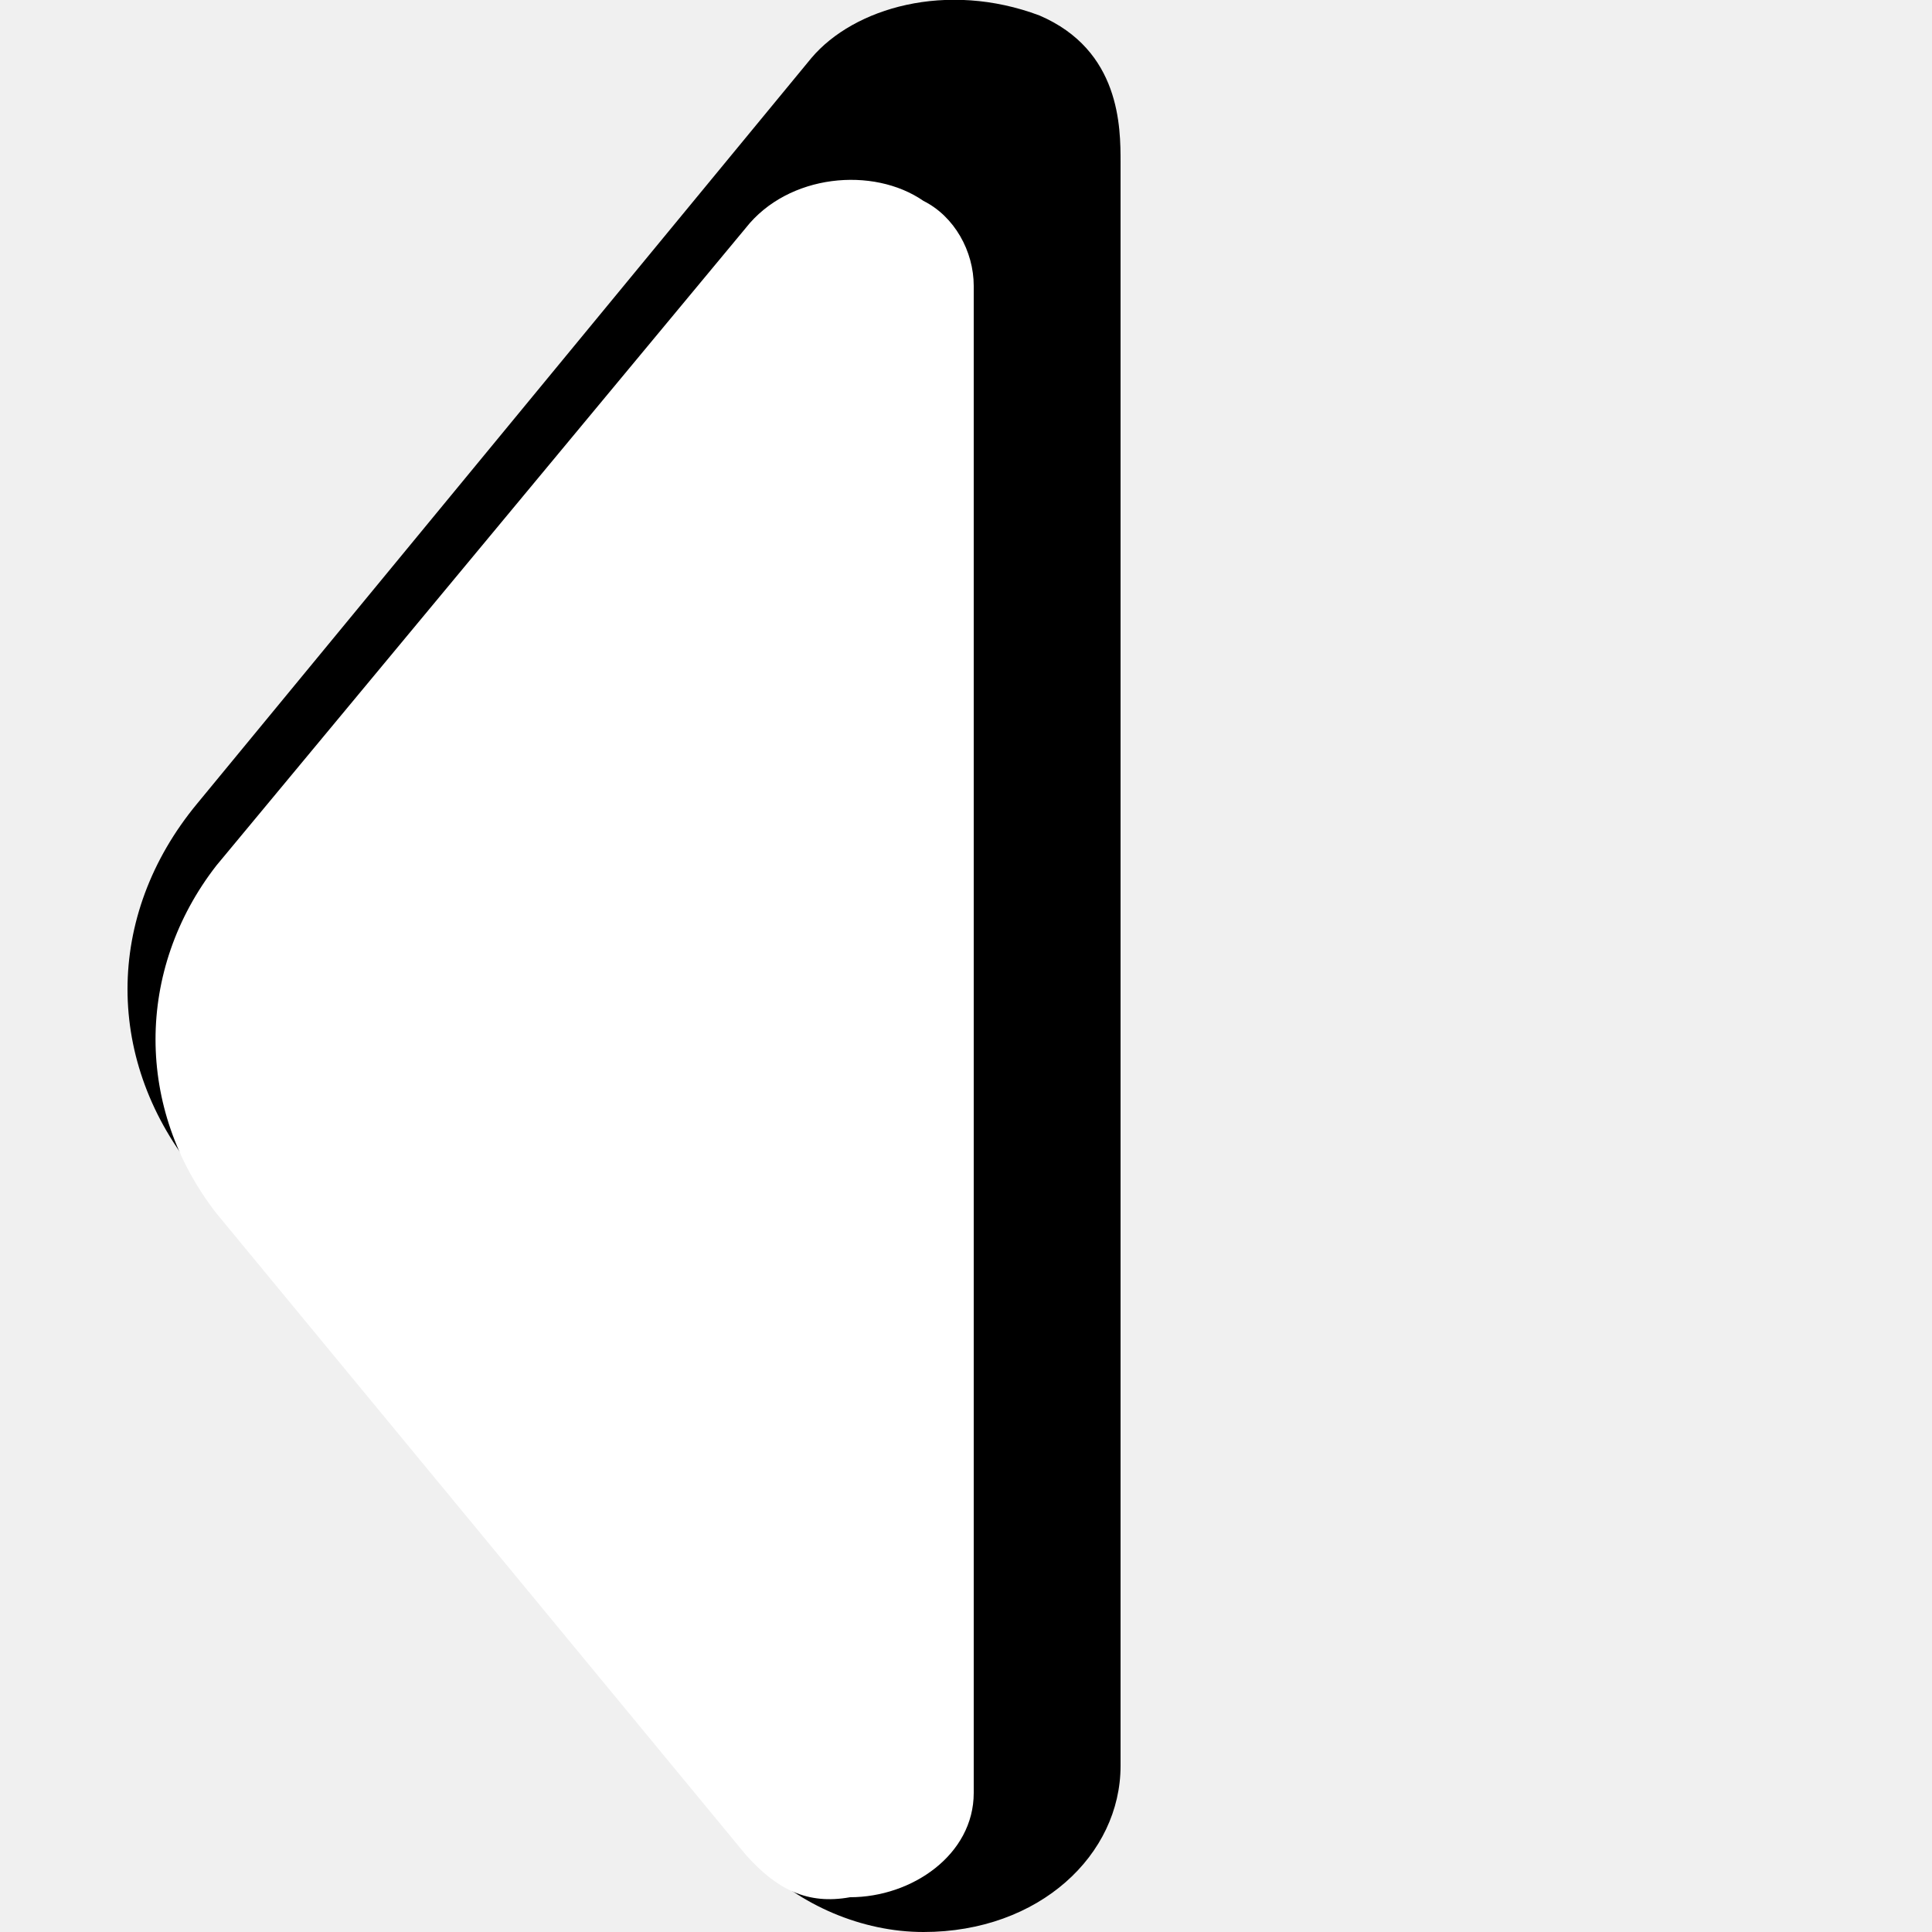
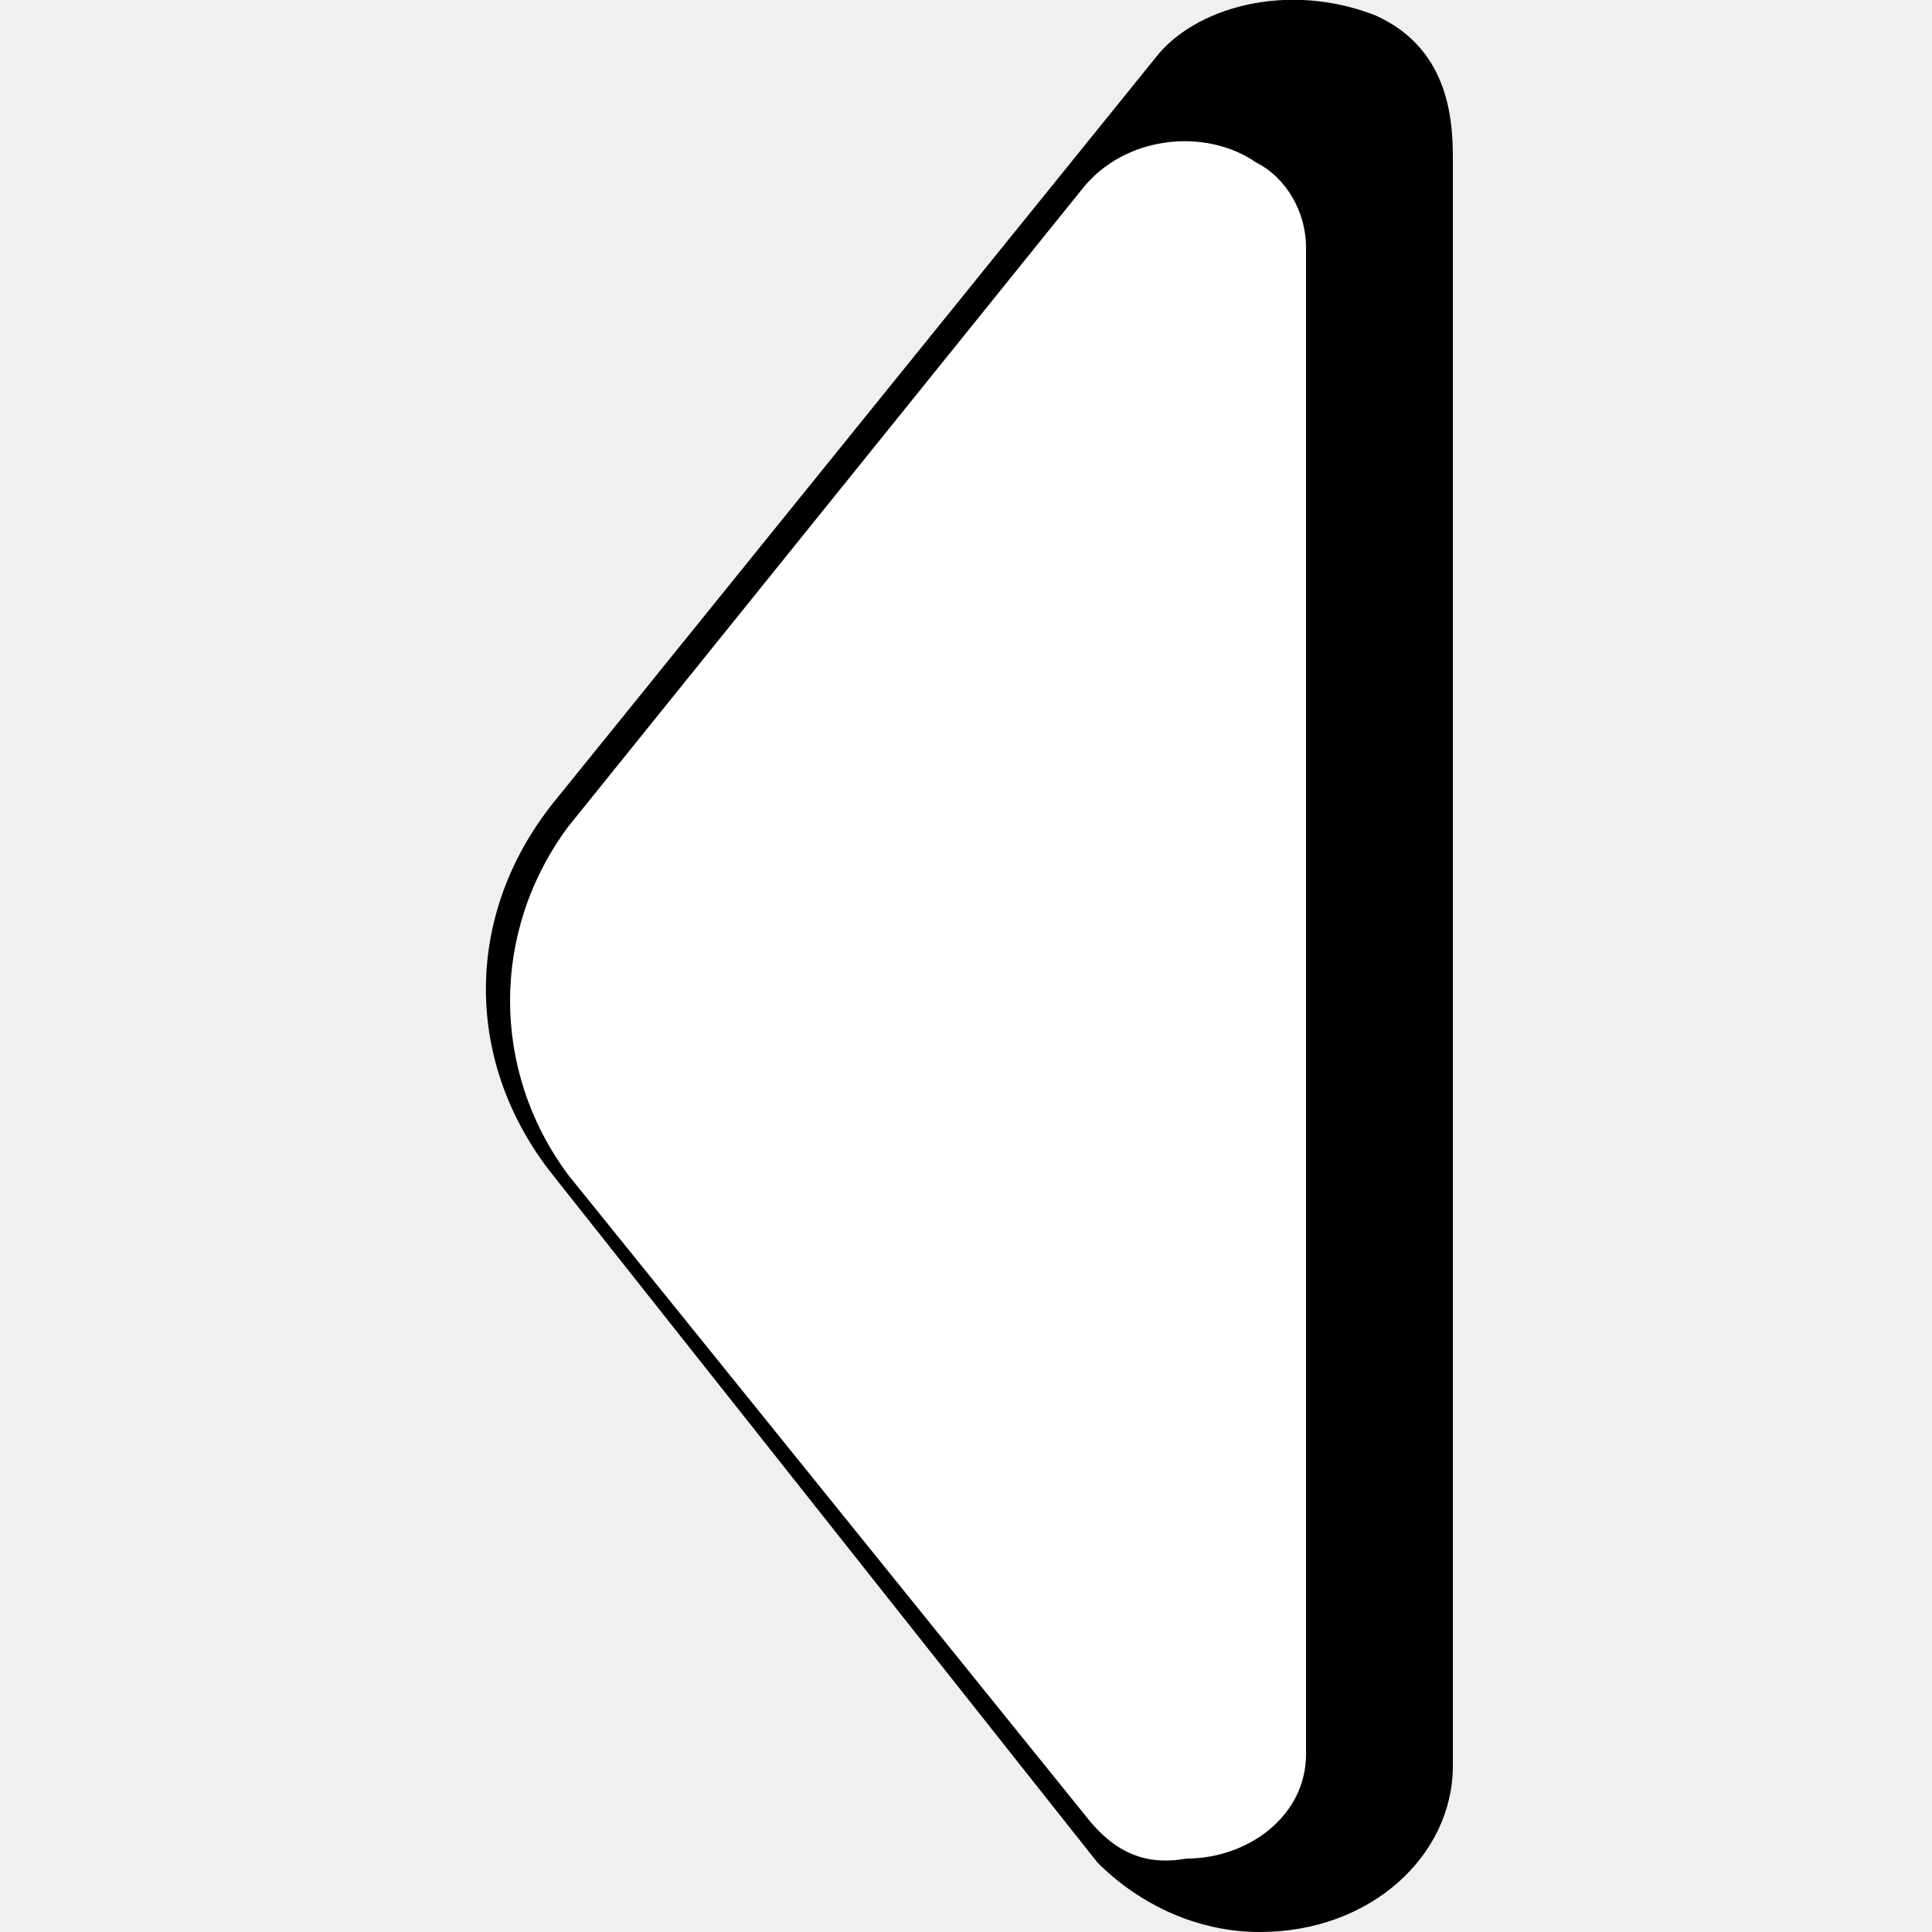
- <svg xmlns="http://www.w3.org/2000/svg" version="1.0" id="Layer_1" x="0px" y="0px" viewBox="0 0 50 50" enable-background="new 0 0 50 50" xml:space="preserve">
+ <svg xmlns="http://www.w3.org/2000/svg" version="1.0" id="Layer_1" x="0px" y="0px" width="50px" height="50px" viewBox="0 0 50 50" enable-background="new 0 0 50 50" xml:space="preserve">
  <g id="backbutton">
-     <path d="M19.6,48.2c1.1,1.1,2.7,1.8,4.3,1.8c3,0,5.1-2,5.1-4.3V4.2c0-0.9,0-2.9-2.1-3.8c-2.4-0.9-4.8-0.2-5.9,1.1L5.1,20.8   c-2.4,2.9-2.4,6.7,0,9.6L19.6,48.2z" />
-     <path fill="#FFFFFF" d="M22,49.1c1.6,0,3.2-1.1,3.2-2.7v-39c0-0.9-0.5-1.8-1.3-2.2c-1.3-0.9-3.5-0.7-4.6,0.7L5.6,22.4   c-2.1,2.7-2.1,6.3,0,9L19.3,48C20.1,48.9,20.9,49.3,22,49.1z" />
+     <path d="M28.4,48.2c1.1,1.1,2.6,1.8,4.2,1.8c2.9,0,5-2,5-4.3V4.2c0-0.9,0-2.9-2-3.8c-2.3-0.9-4.7-0.2-5.7,1.1L14.3,20.8   c-2.3,2.9-2.3,6.7,0,9.6L28.4,48.2z" />
+     <path fill="#FFFFFF" d="M30.7,48.1c1.6,0,3.1-1.1,3.1-2.7v-39c0-0.9-0.5-1.8-1.3-2.2c-1.3-0.9-3.4-0.7-4.5,0.7L14.7,21.4   c-2,2.7-2,6.3,0,9L28.1,47C28.8,47.9,29.6,48.3,30.7,48.1z" />
  </g>
</svg>
